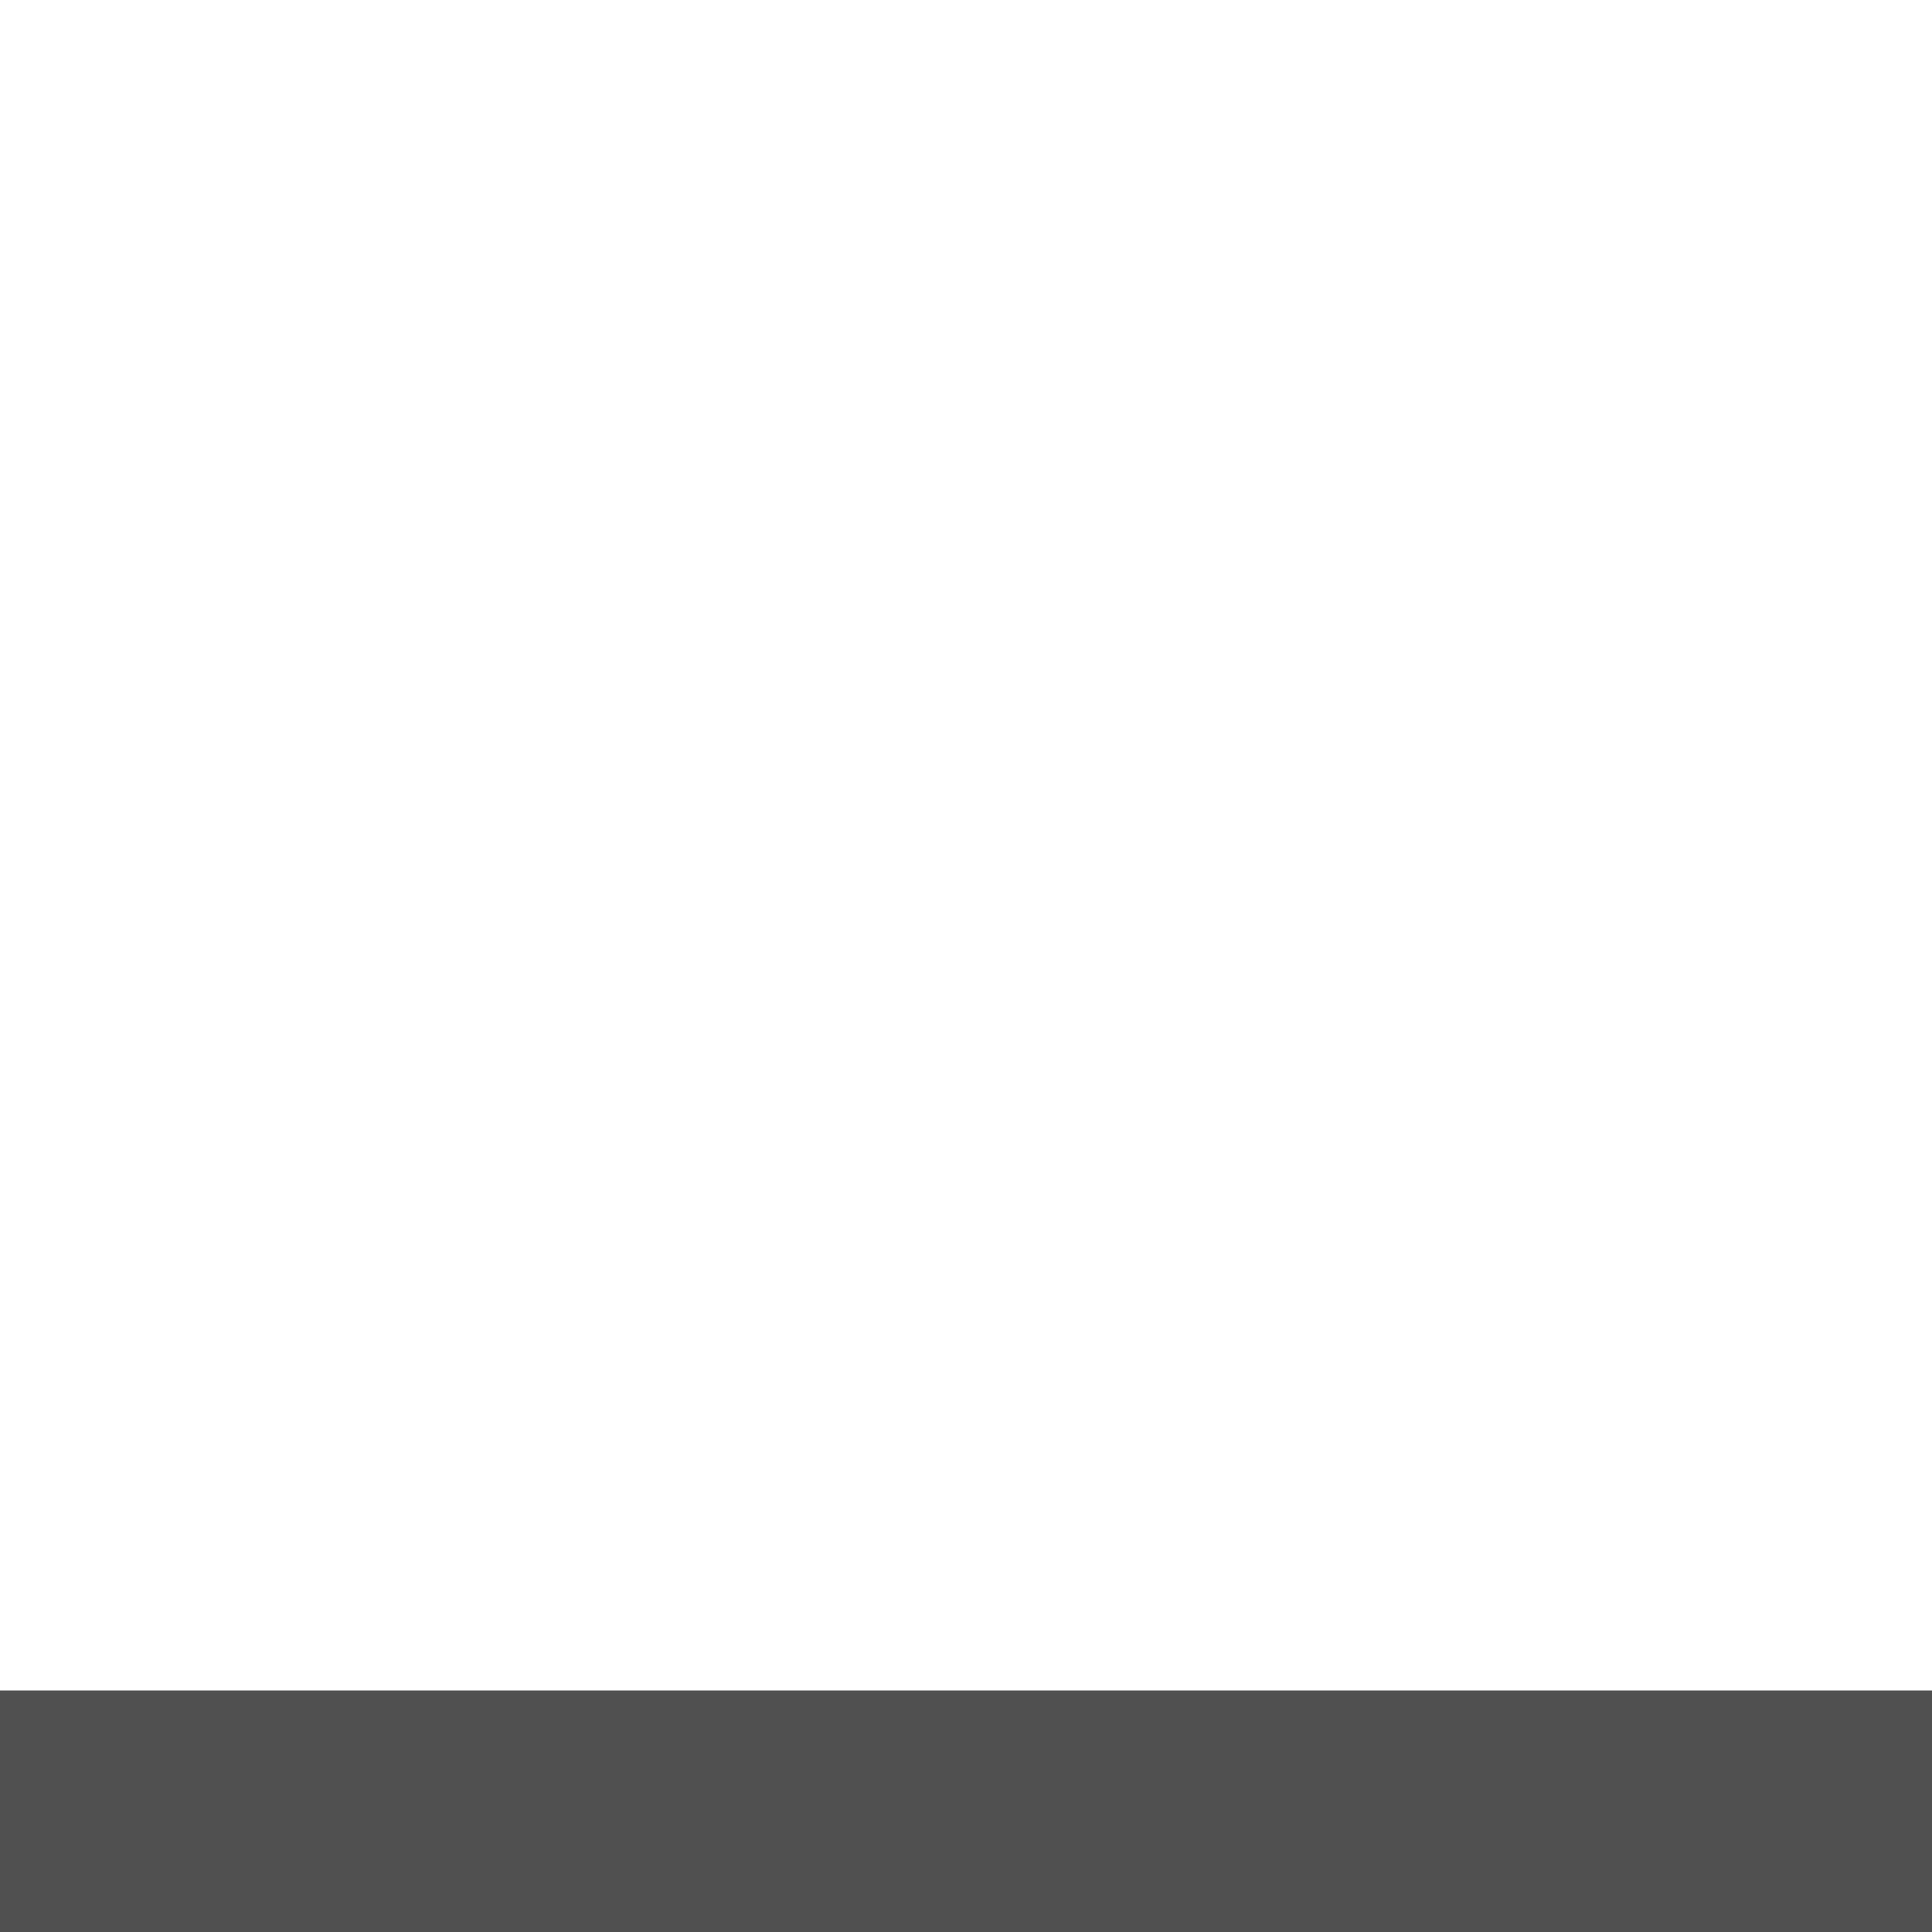
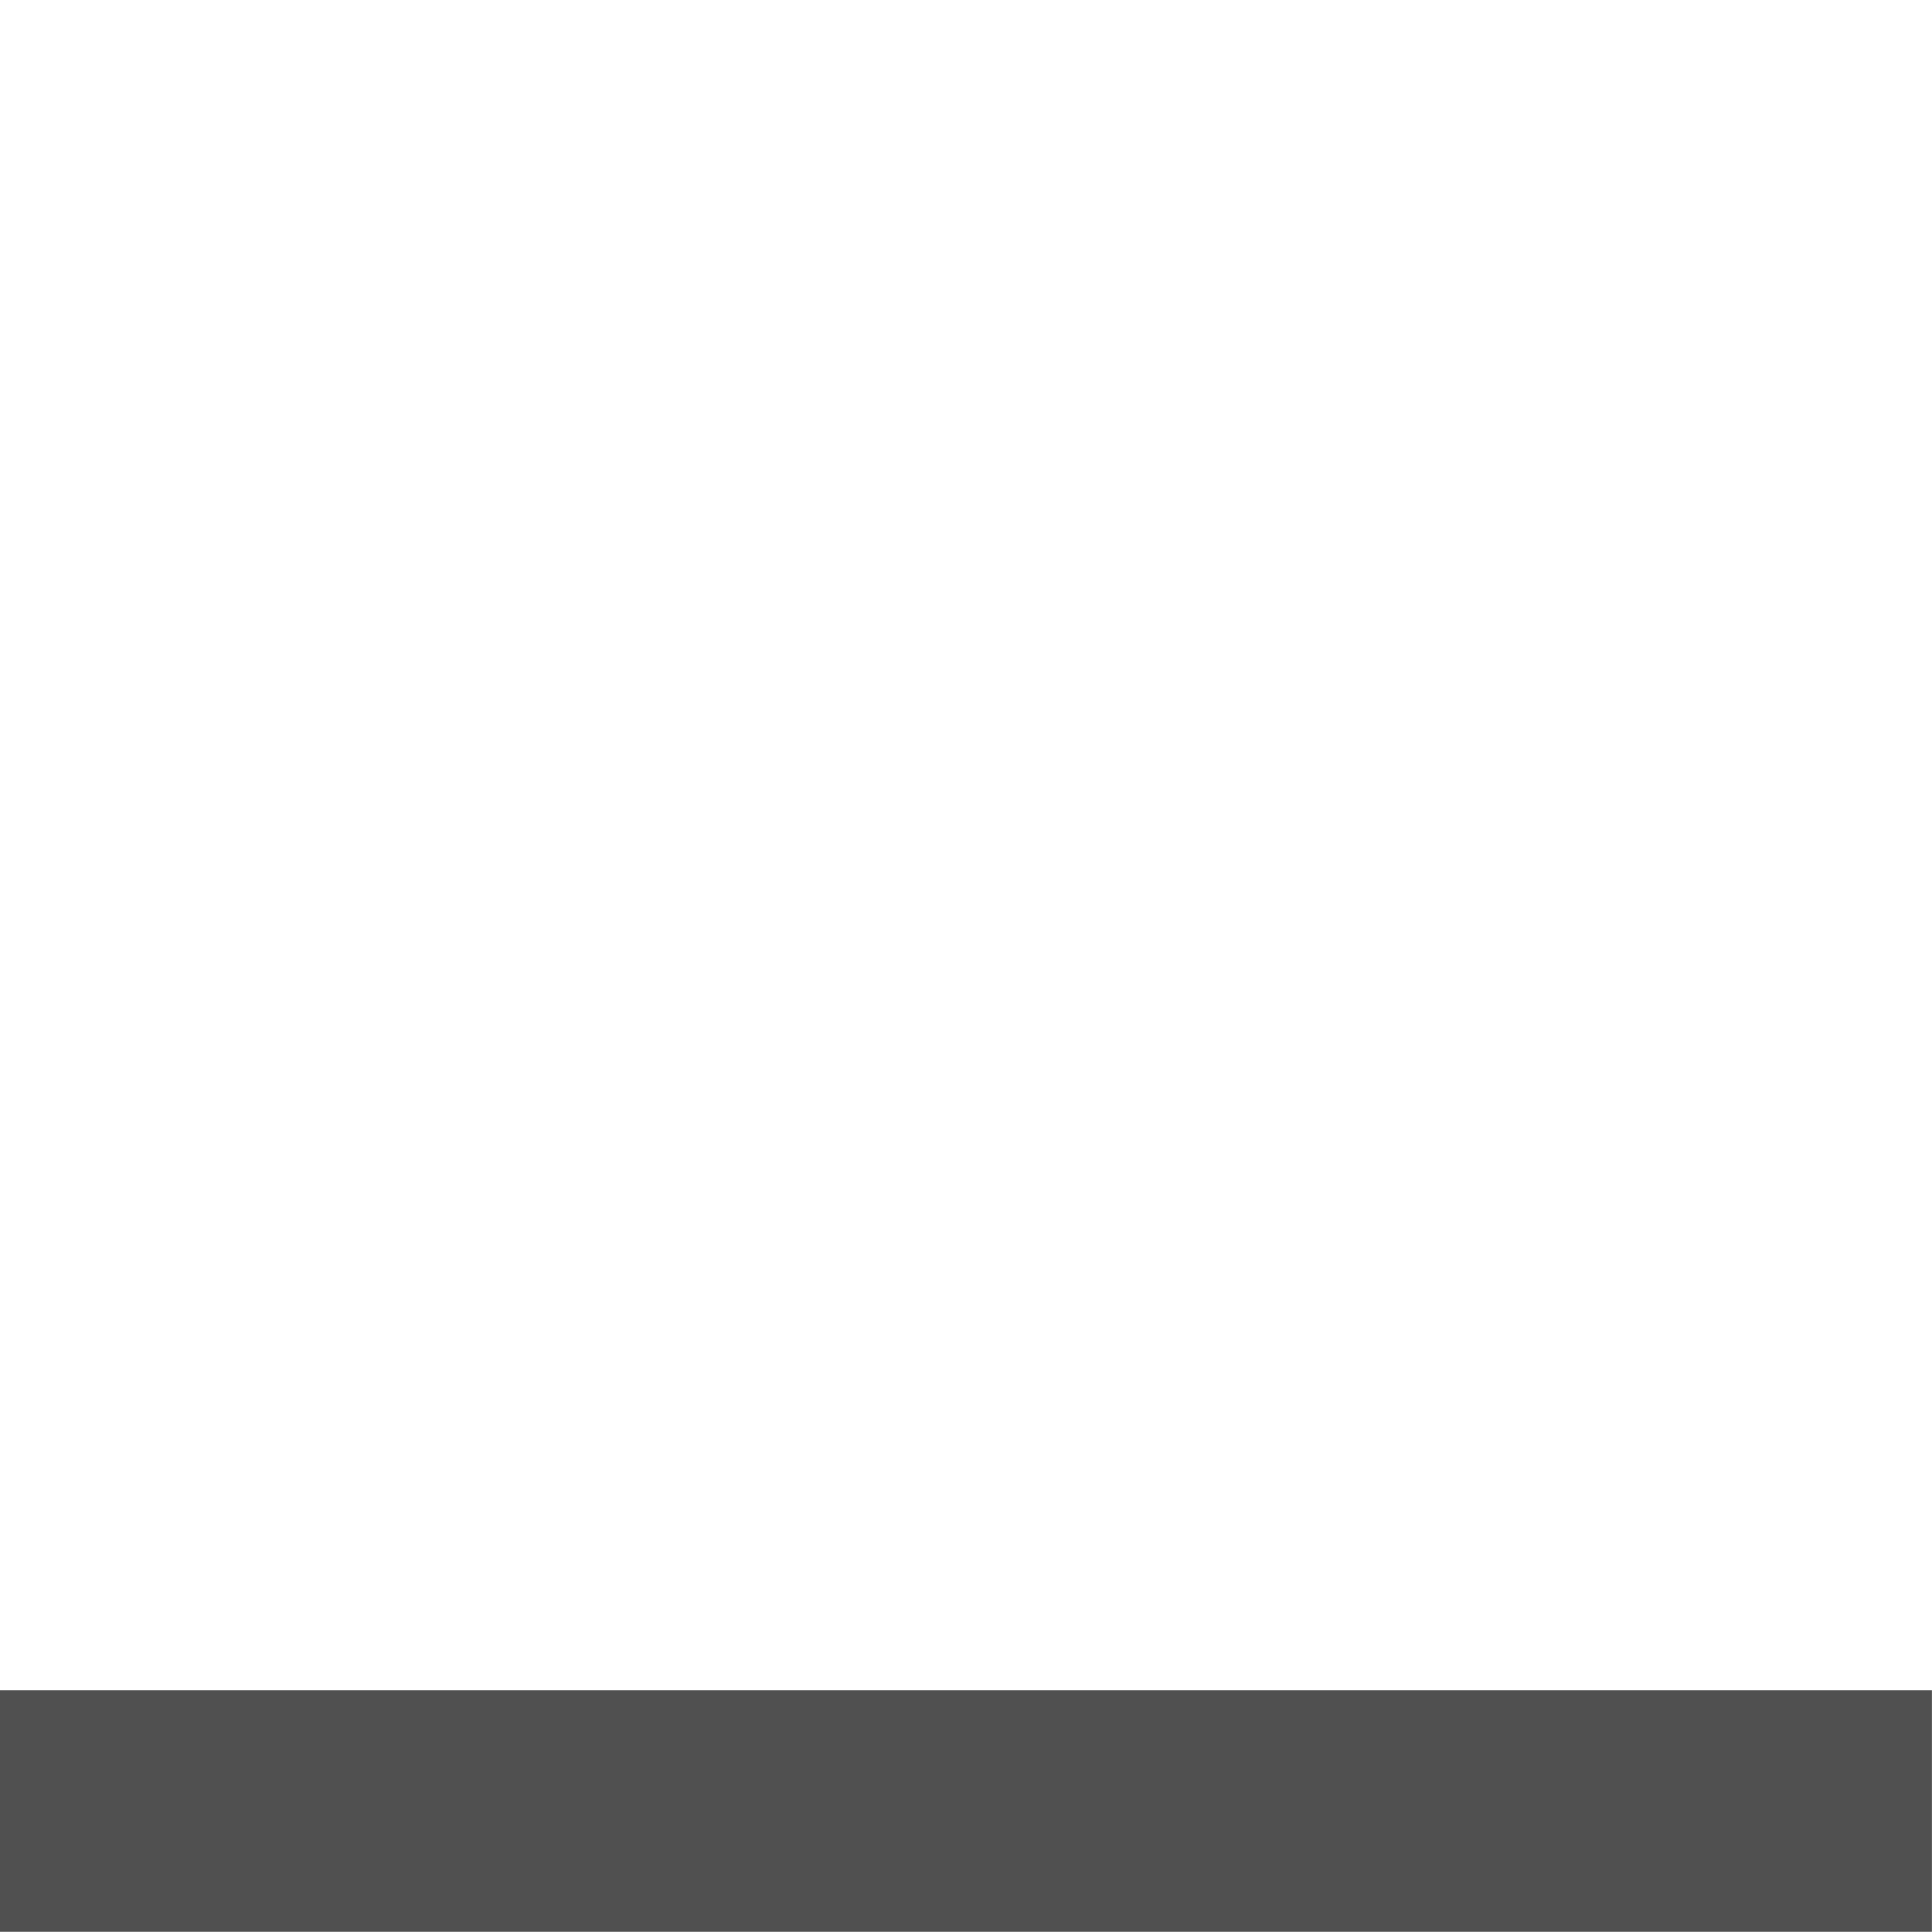
- <svg xmlns="http://www.w3.org/2000/svg" height="512" width="512" version="1.1">
-   <g transform="translate(0,-540.3622)">
+ <svg xmlns="http://www.w3.org/2000/svg" version="1.1" viewBox="0 0 24 24">
+   <g transform="matrix(0.046875,0,0,0.046875,6.944245e-8,-25.32948)">
    <g transform="matrix(1.652103,0,0,1.606008,250.288,792.3739)">
-       <rect fill-rule="nonzero" height="39.85" width="309.908" y="122.034" x="-151.497" fill="#505050" />
+       <rect fill-rule="nonzero" height="39.85" width="309.9" y="122" x="-151.5" fill="#505050" />
    </g>
  </g>
</svg>
